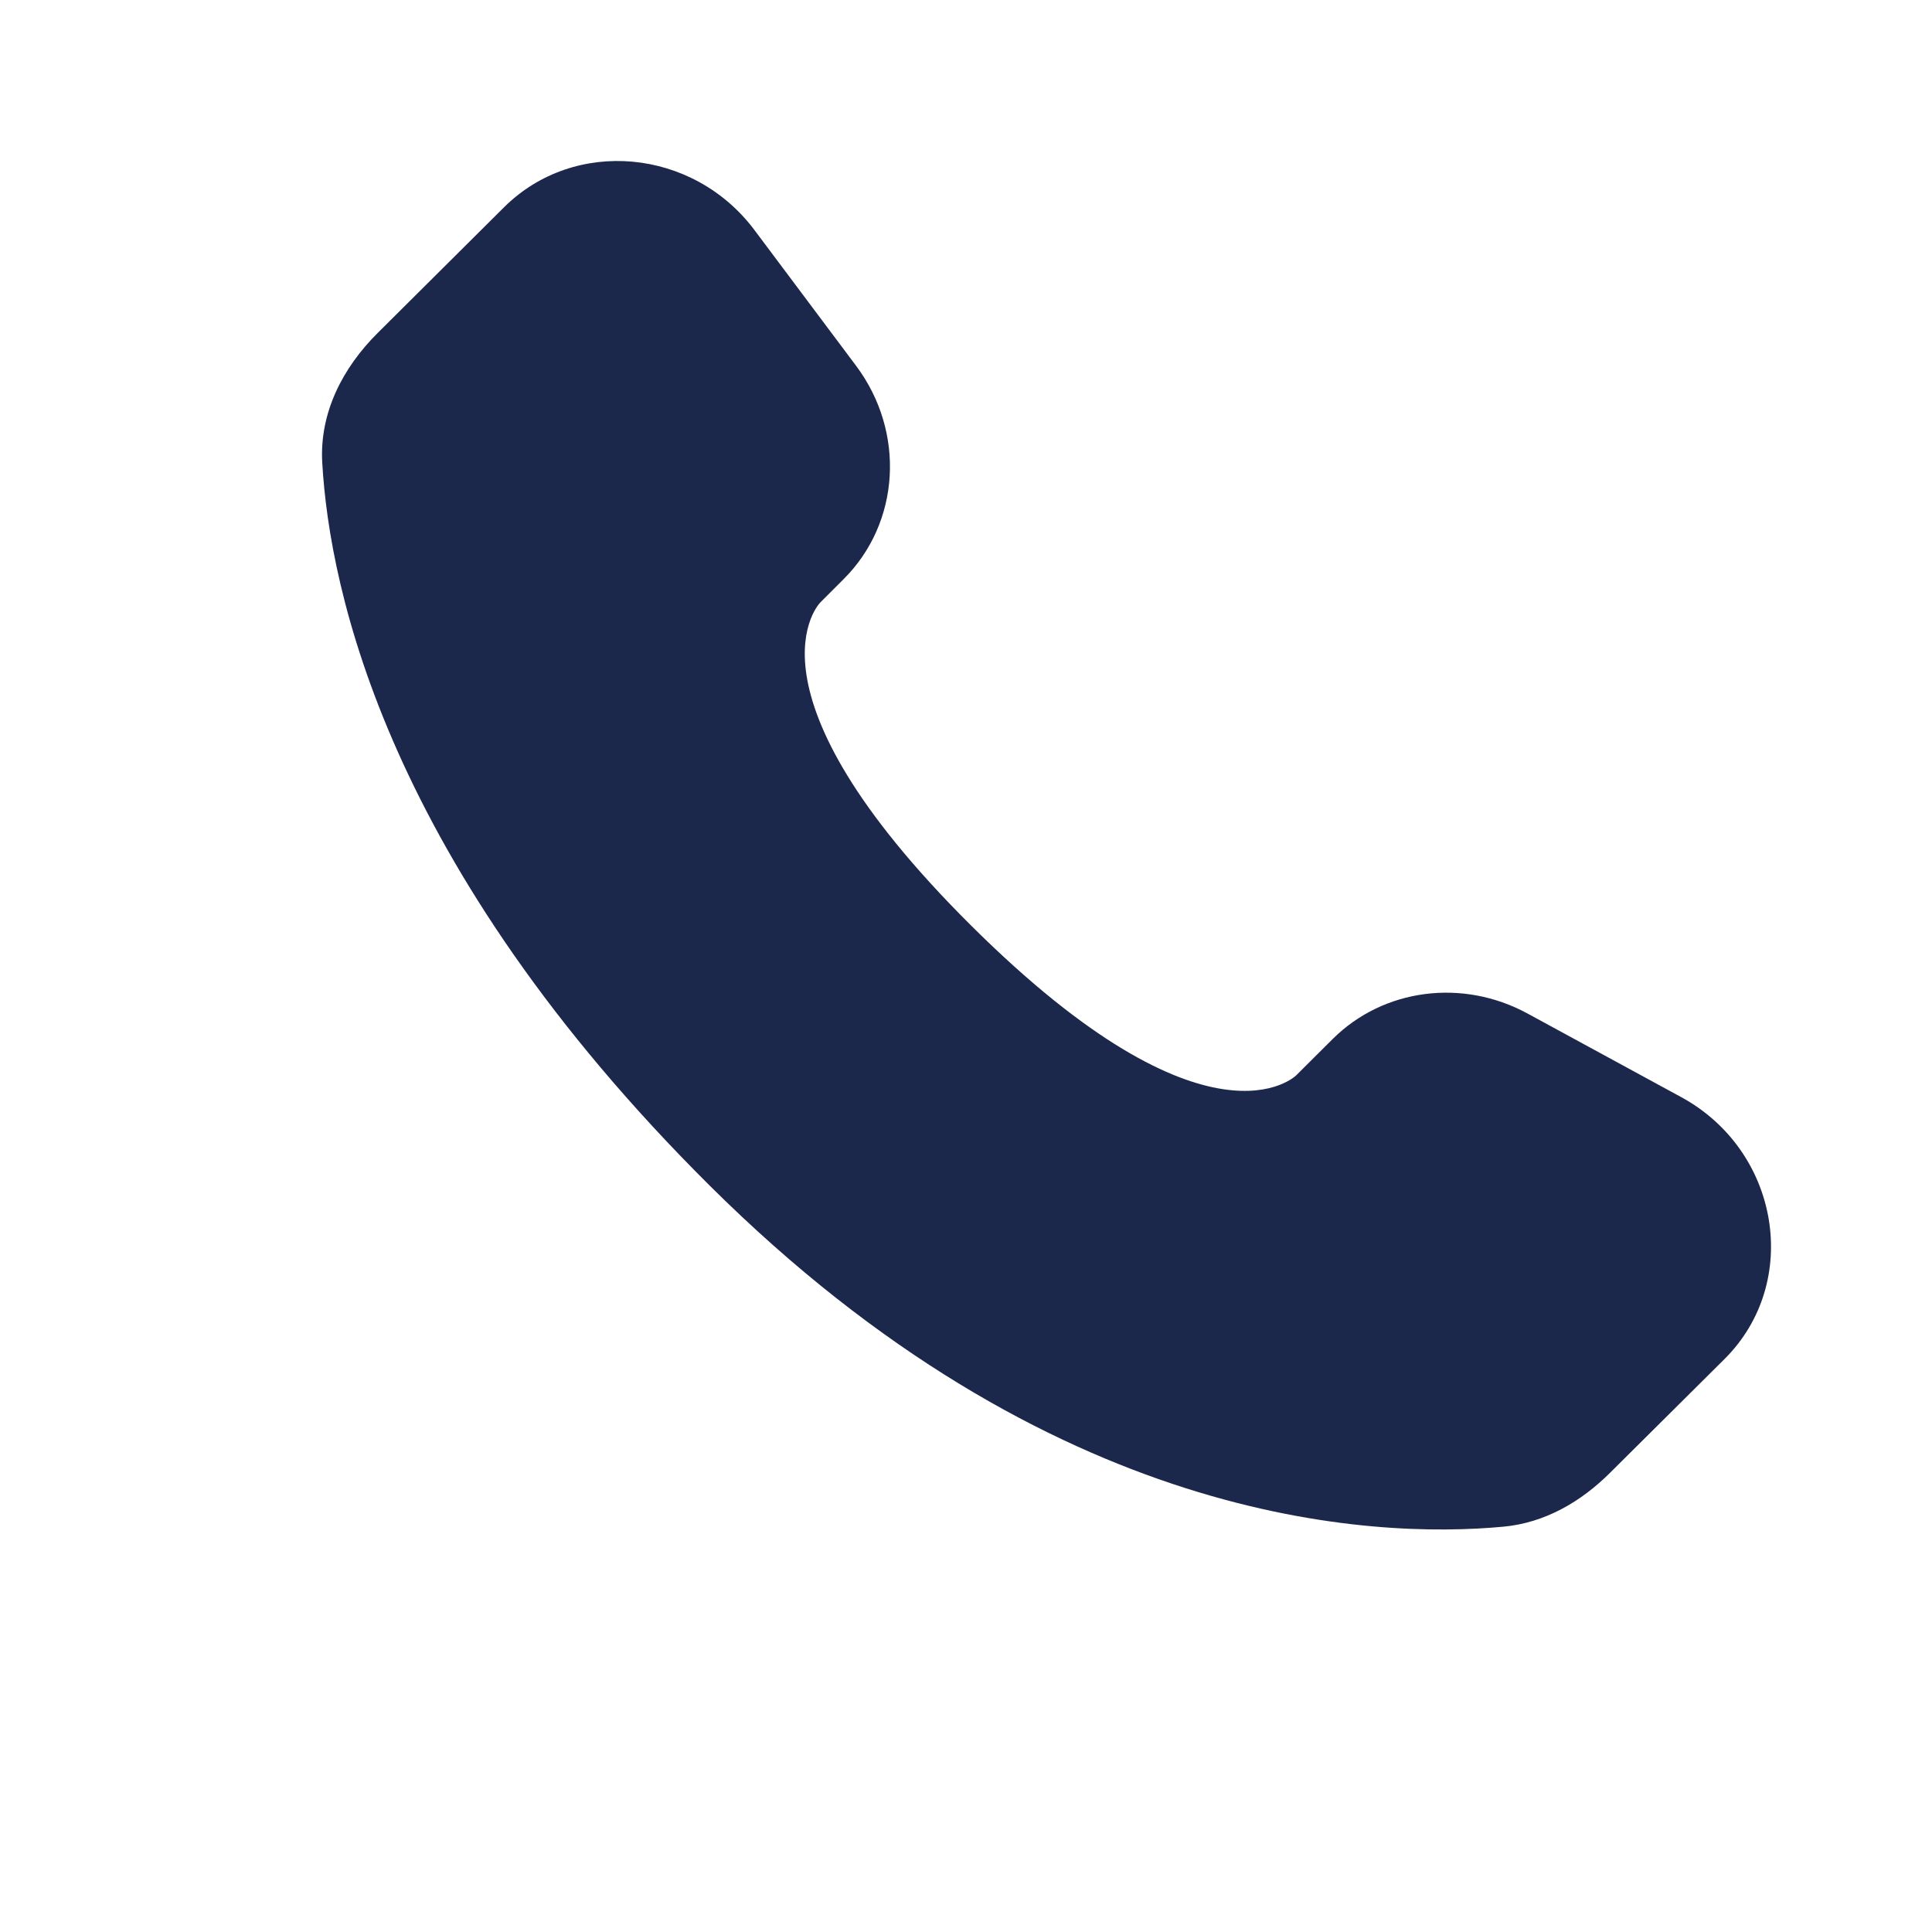
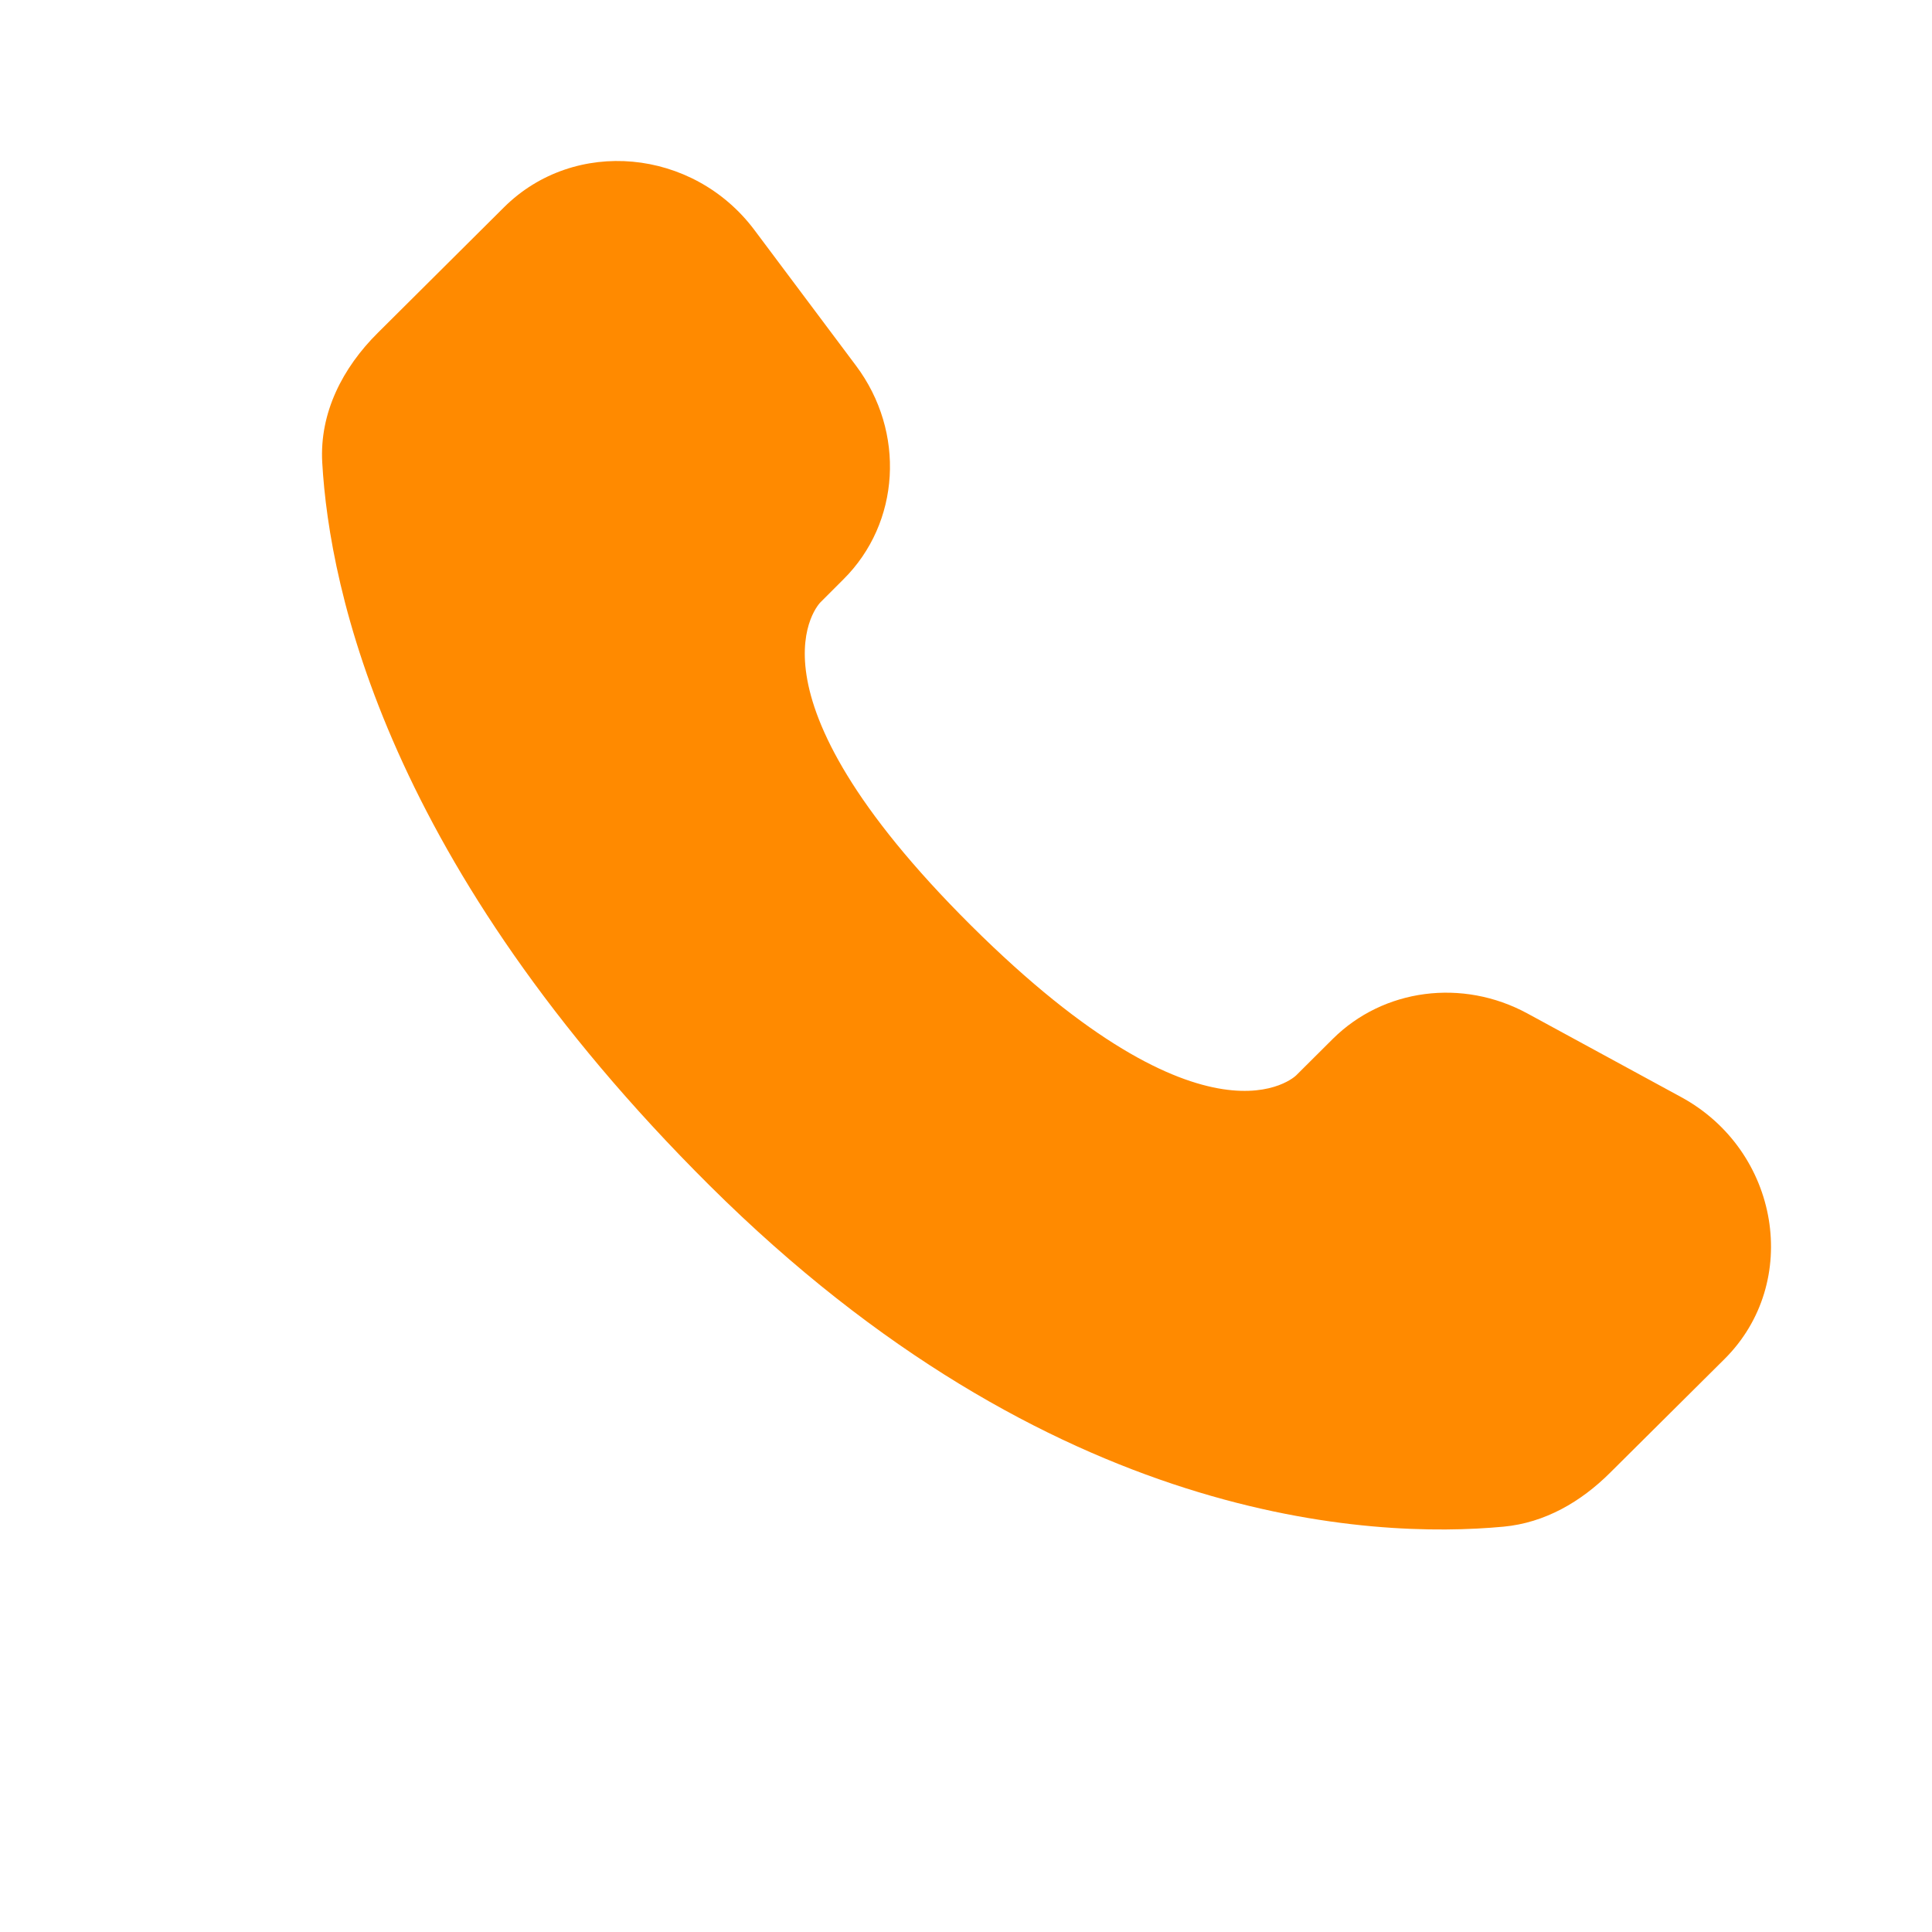
<svg xmlns="http://www.w3.org/2000/svg" width="35px" height="35px" viewBox="0 0 24 24" fill="none">
-   <path d="M16.556 12.906L16.101 13.359C16.101 13.359 15.018 14.435 12.063 11.497C9.108 8.559 10.191 7.483 10.191 7.483L10.477 7.197C11.184 6.495 11.251 5.367 10.634 4.543L9.373 2.859C8.61 1.84 7.136 1.705 6.261 2.575L4.692 4.136C4.258 4.567 3.968 5.126 4.003 5.746C4.093 7.332 4.811 10.745 8.815 14.727C13.062 18.949 17.047 19.117 18.676 18.965C19.192 18.917 19.64 18.655 20.001 18.295L21.422 16.883C22.381 15.93 22.11 14.295 20.883 13.628L18.973 12.589C18.167 12.152 17.186 12.28 16.556 12.906Z" fill="#1C274C" />
+   <path d="M16.556 12.906L16.101 13.359C16.101 13.359 15.018 14.435 12.063 11.497C9.108 8.559 10.191 7.483 10.191 7.483L10.477 7.197C11.184 6.495 11.251 5.367 10.634 4.543L9.373 2.859C8.61 1.84 7.136 1.705 6.261 2.575L4.692 4.136C4.258 4.567 3.968 5.126 4.003 5.746C4.093 7.332 4.811 10.745 8.815 14.727C13.062 18.949 17.047 19.117 18.676 18.965C19.192 18.917 19.64 18.655 20.001 18.295L21.422 16.883C22.381 15.93 22.11 14.295 20.883 13.628L18.973 12.589C18.167 12.152 17.186 12.28 16.556 12.906Z" fill="#FF8A00" />
</svg>
